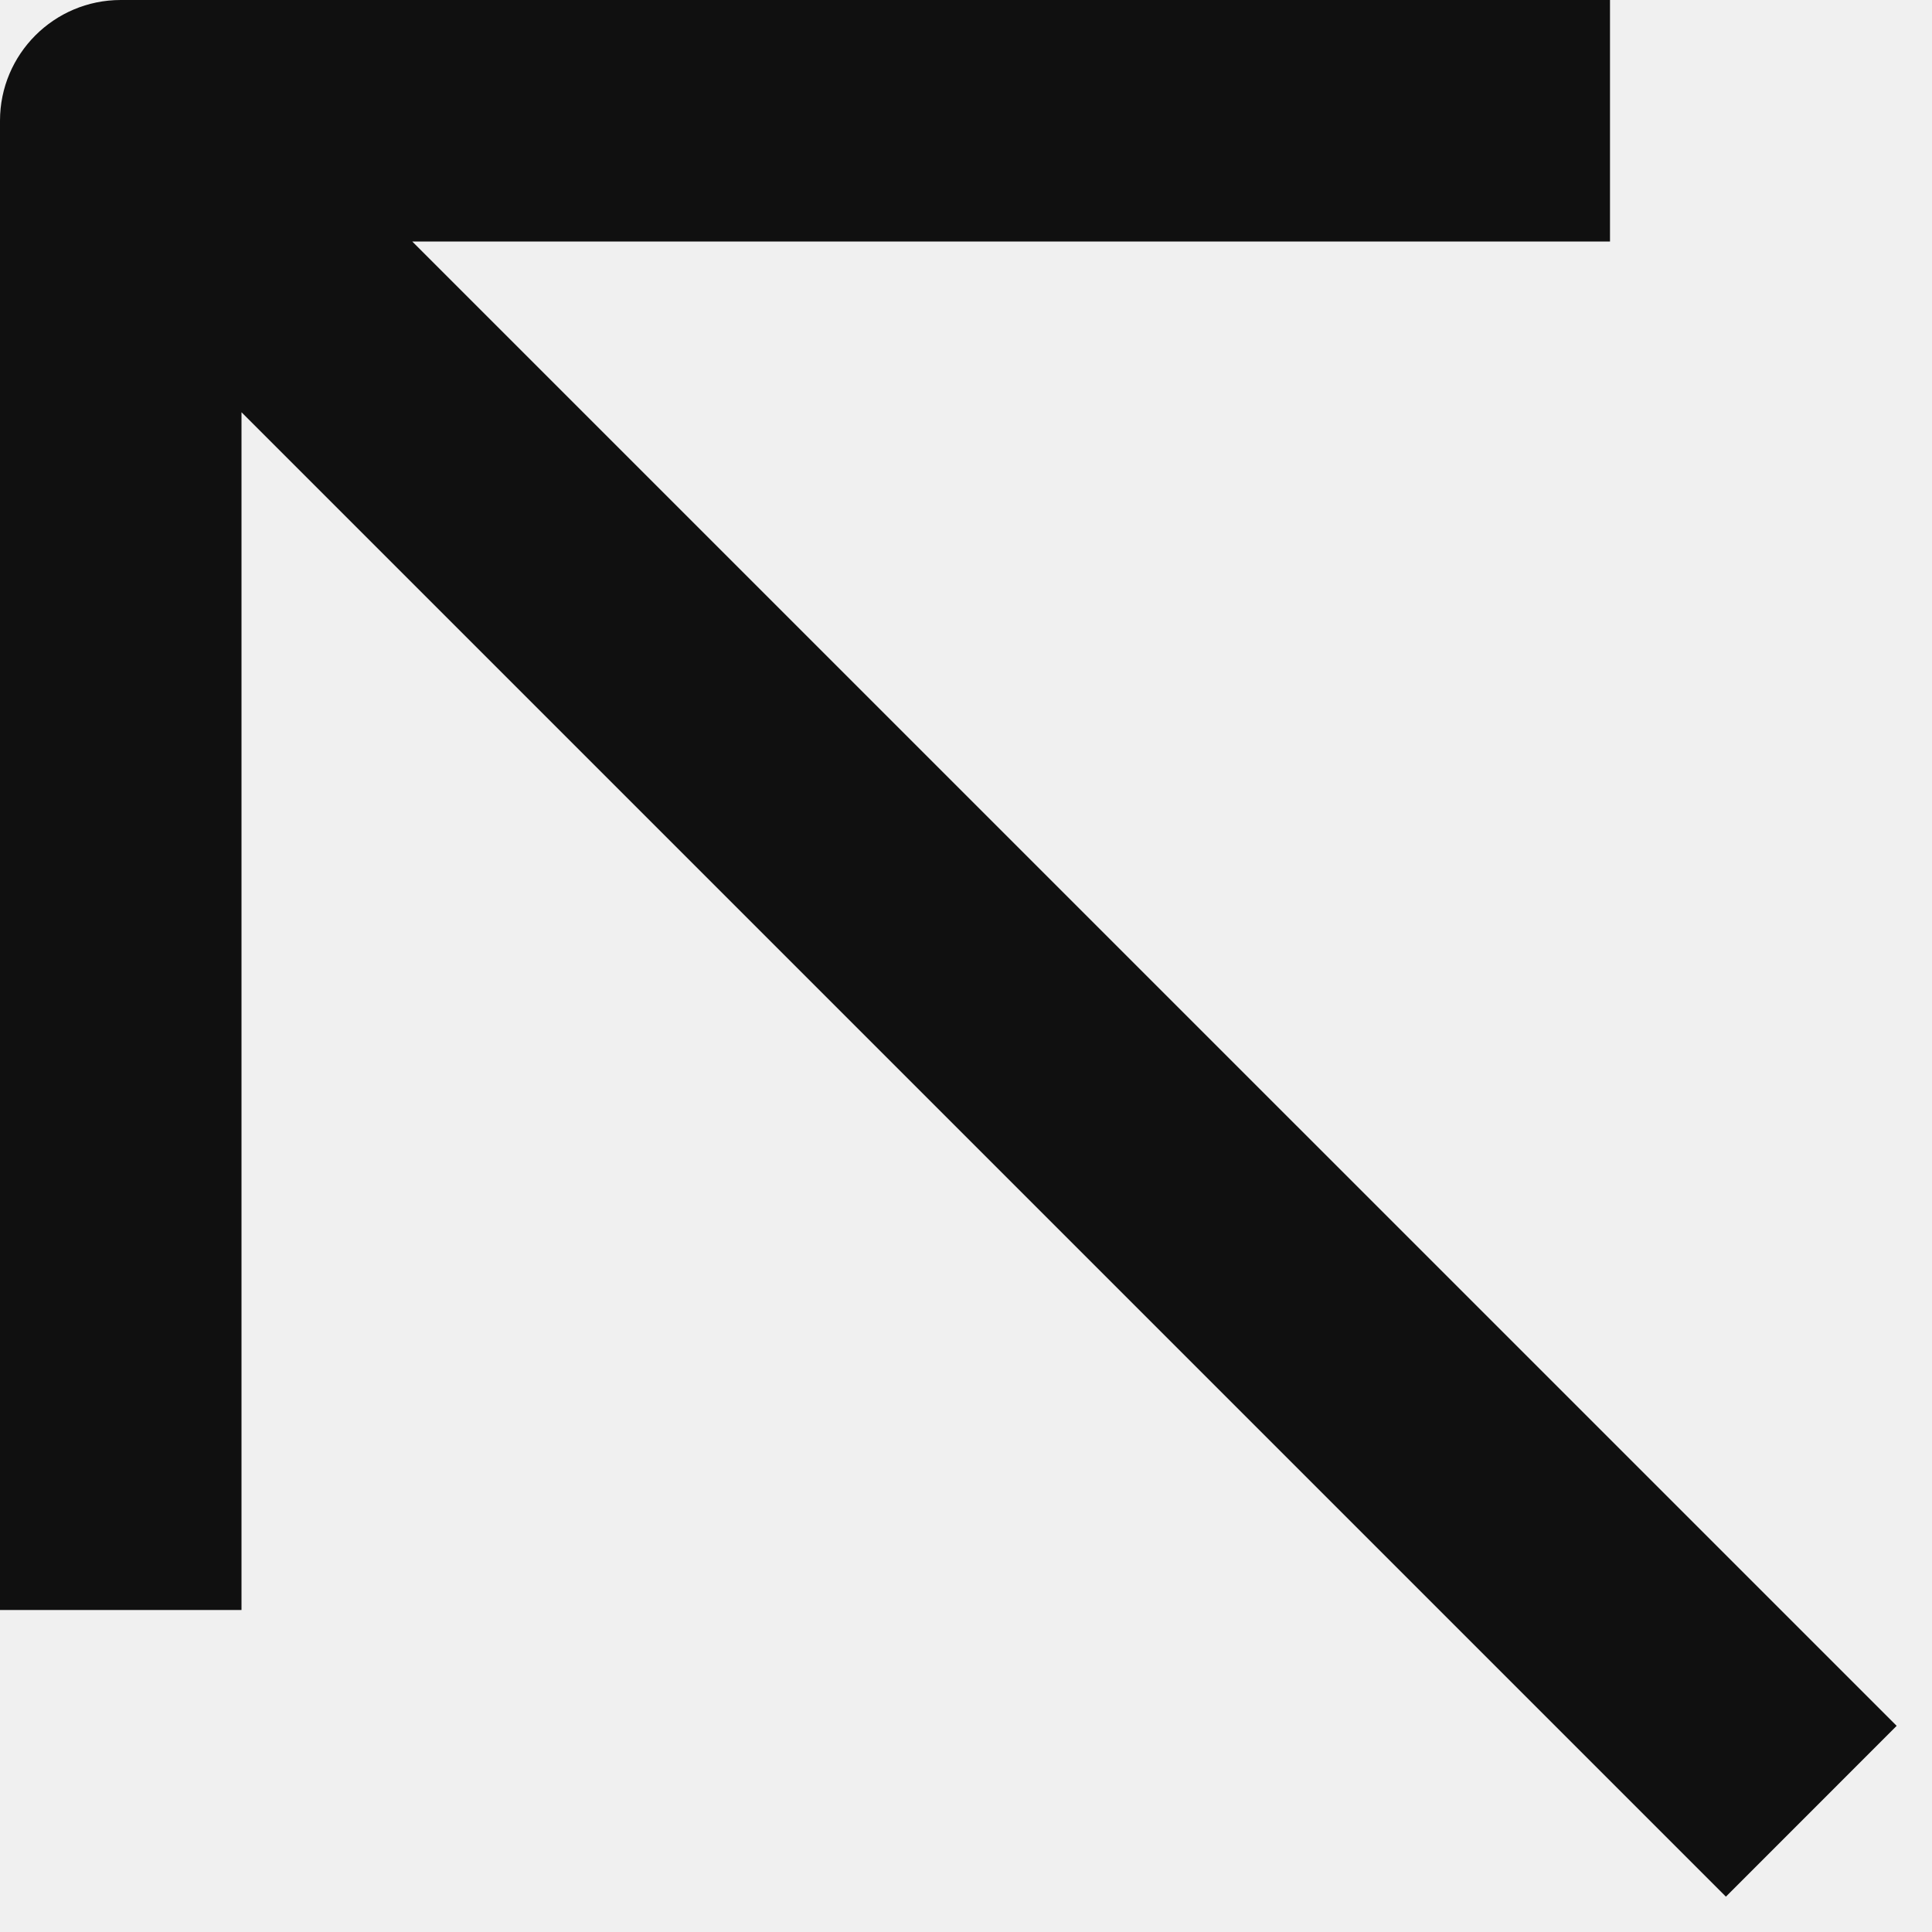
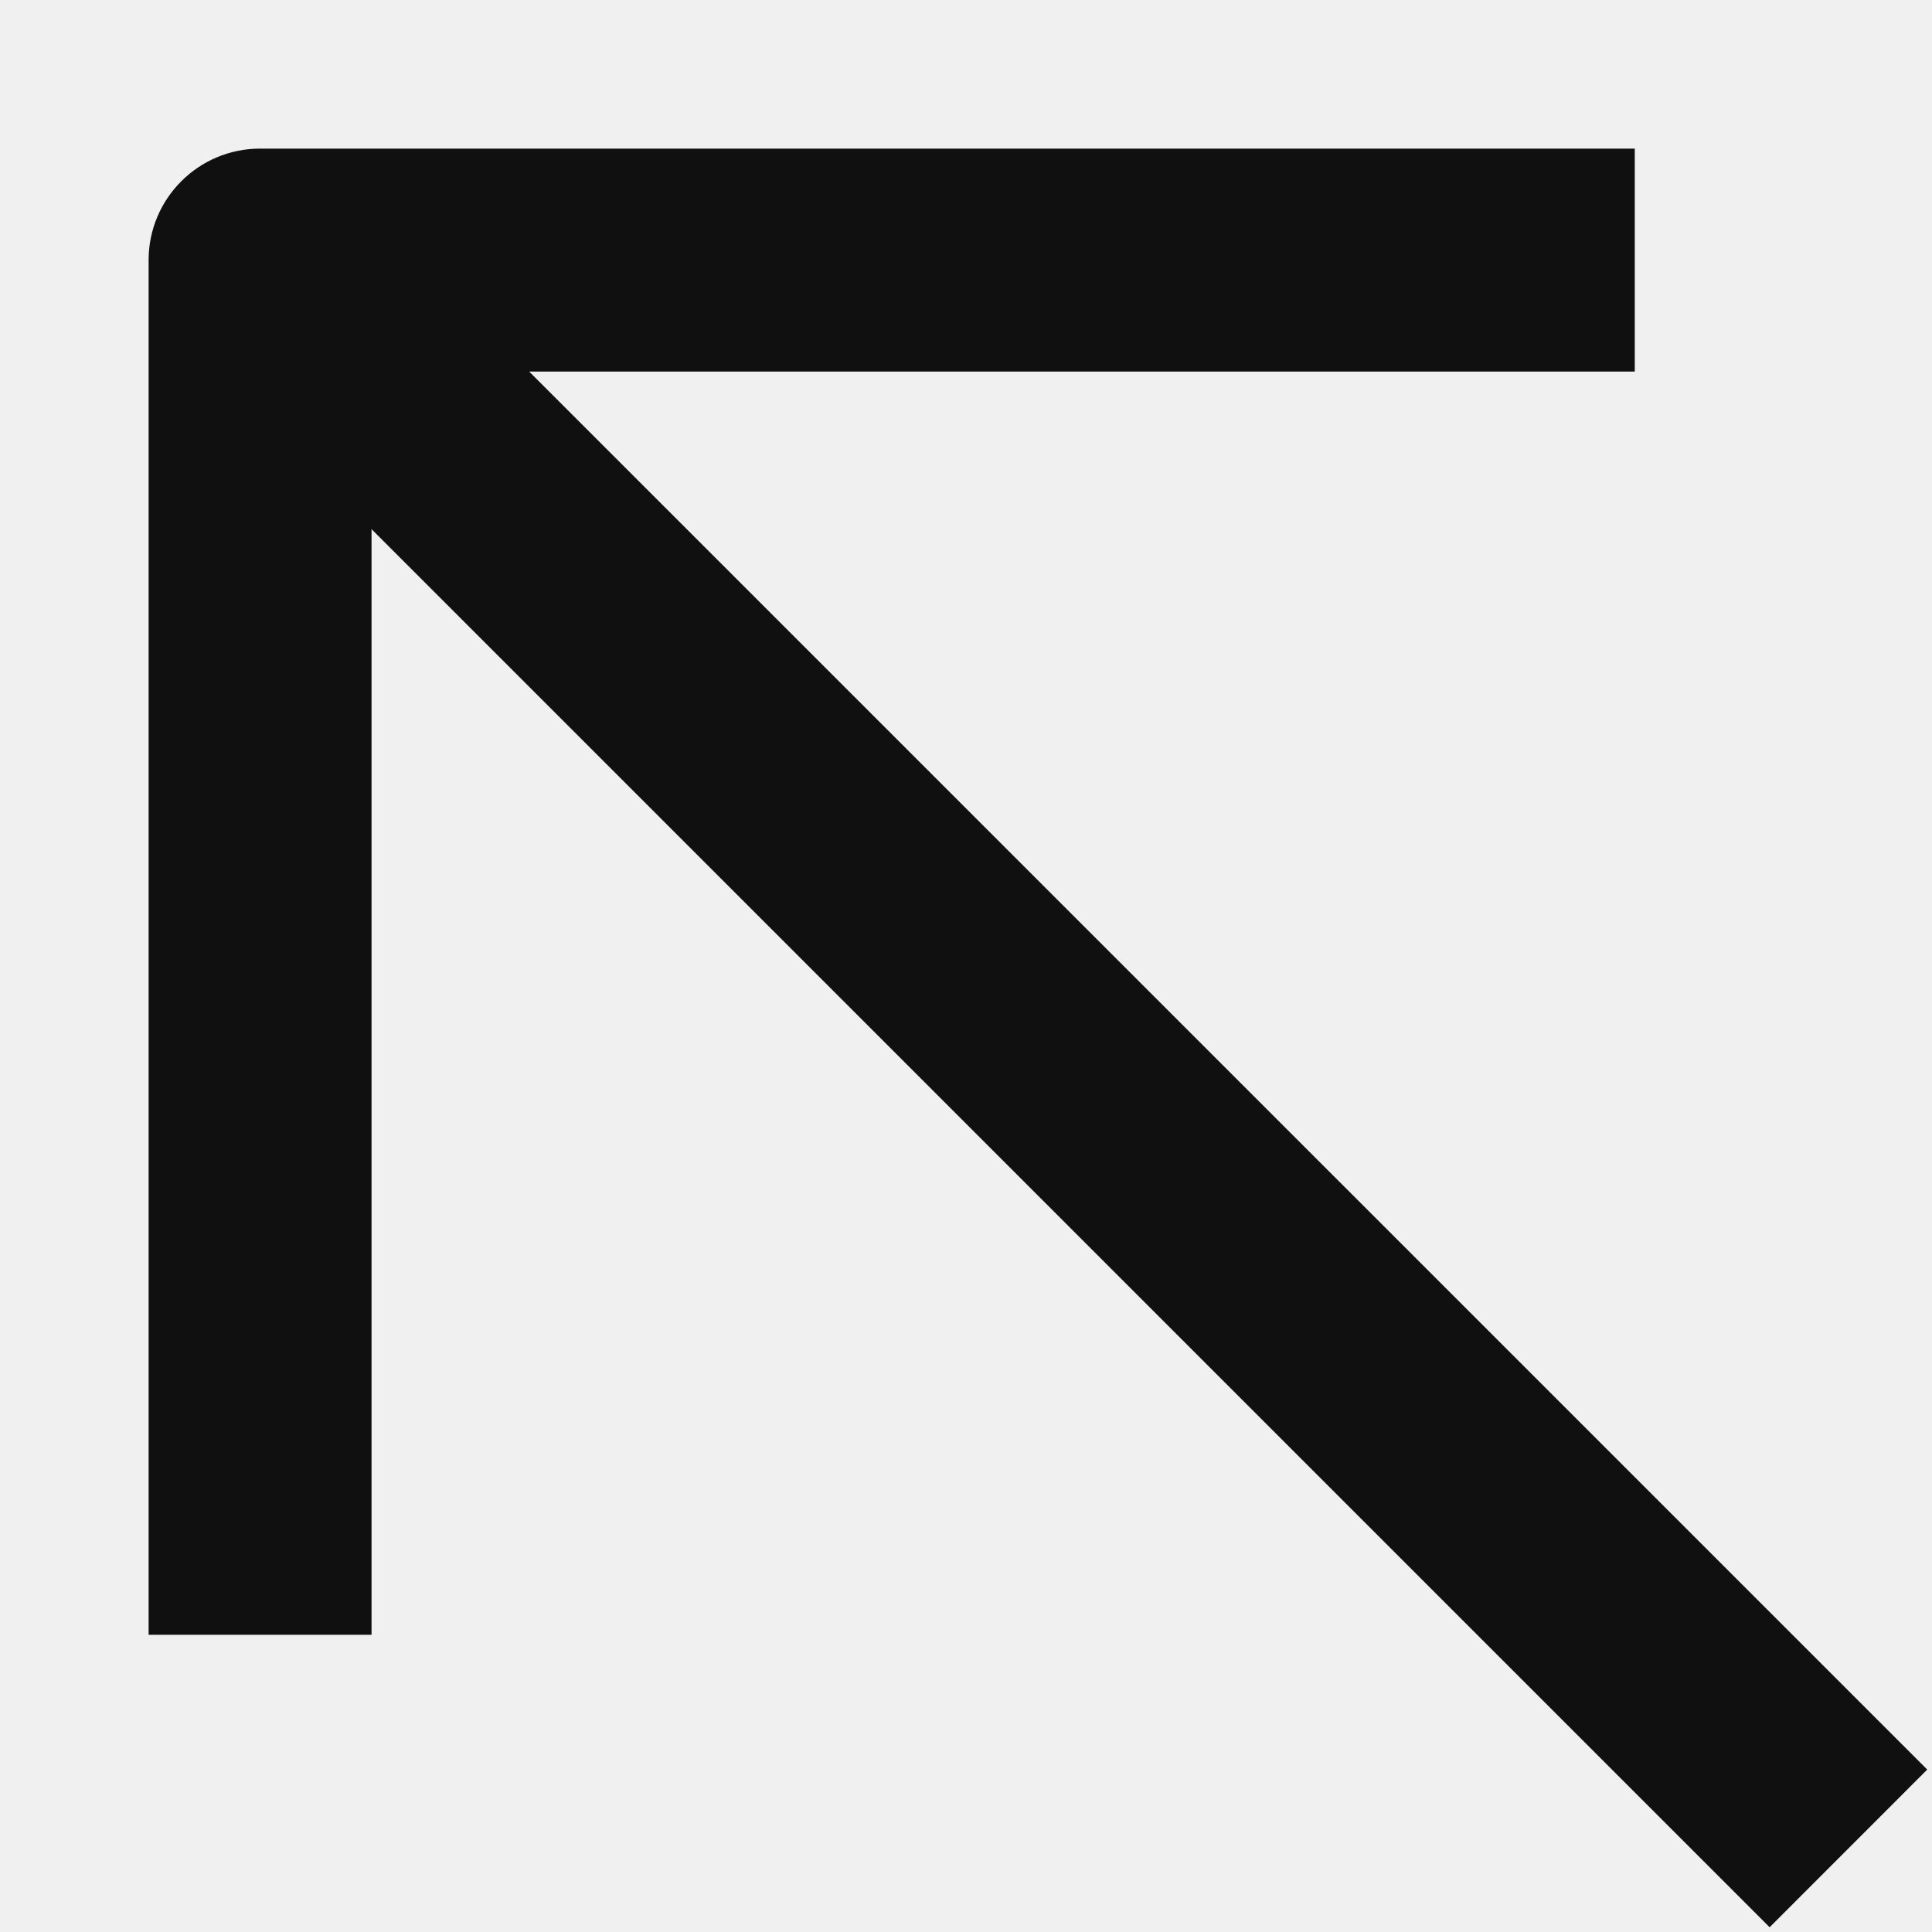
- <svg xmlns="http://www.w3.org/2000/svg" width="24" height="24" viewBox="0 0 24 24" fill="none">
-   <g clip-path="url(#clip0_180_78)">
-     <path d="M20 3H5.121L23.561 21.439L21.44 23.561L3 5.121V20H0V1.5C0 0.672 0.672 0 1.5 0H20V3Z" fill="#101010" />
-   </g>
-   <defs>
-     <clipPath id="clip0_180_78">
-       <rect width="24" height="24" fill="white" />
-     </clipPath>
-   </defs>
+ <svg xmlns="http://www.w3.org/2000/svg" width="26" height="26" viewBox="0 0 26 26" fill="none">
+   <path d="M22 5H7.121L25.936 23.814L23.815 25.936L5 7.121V22H2V3.5C2 2.672 2.672 2 3.5 2H22V5Z" fill="#101010" />
</svg>
